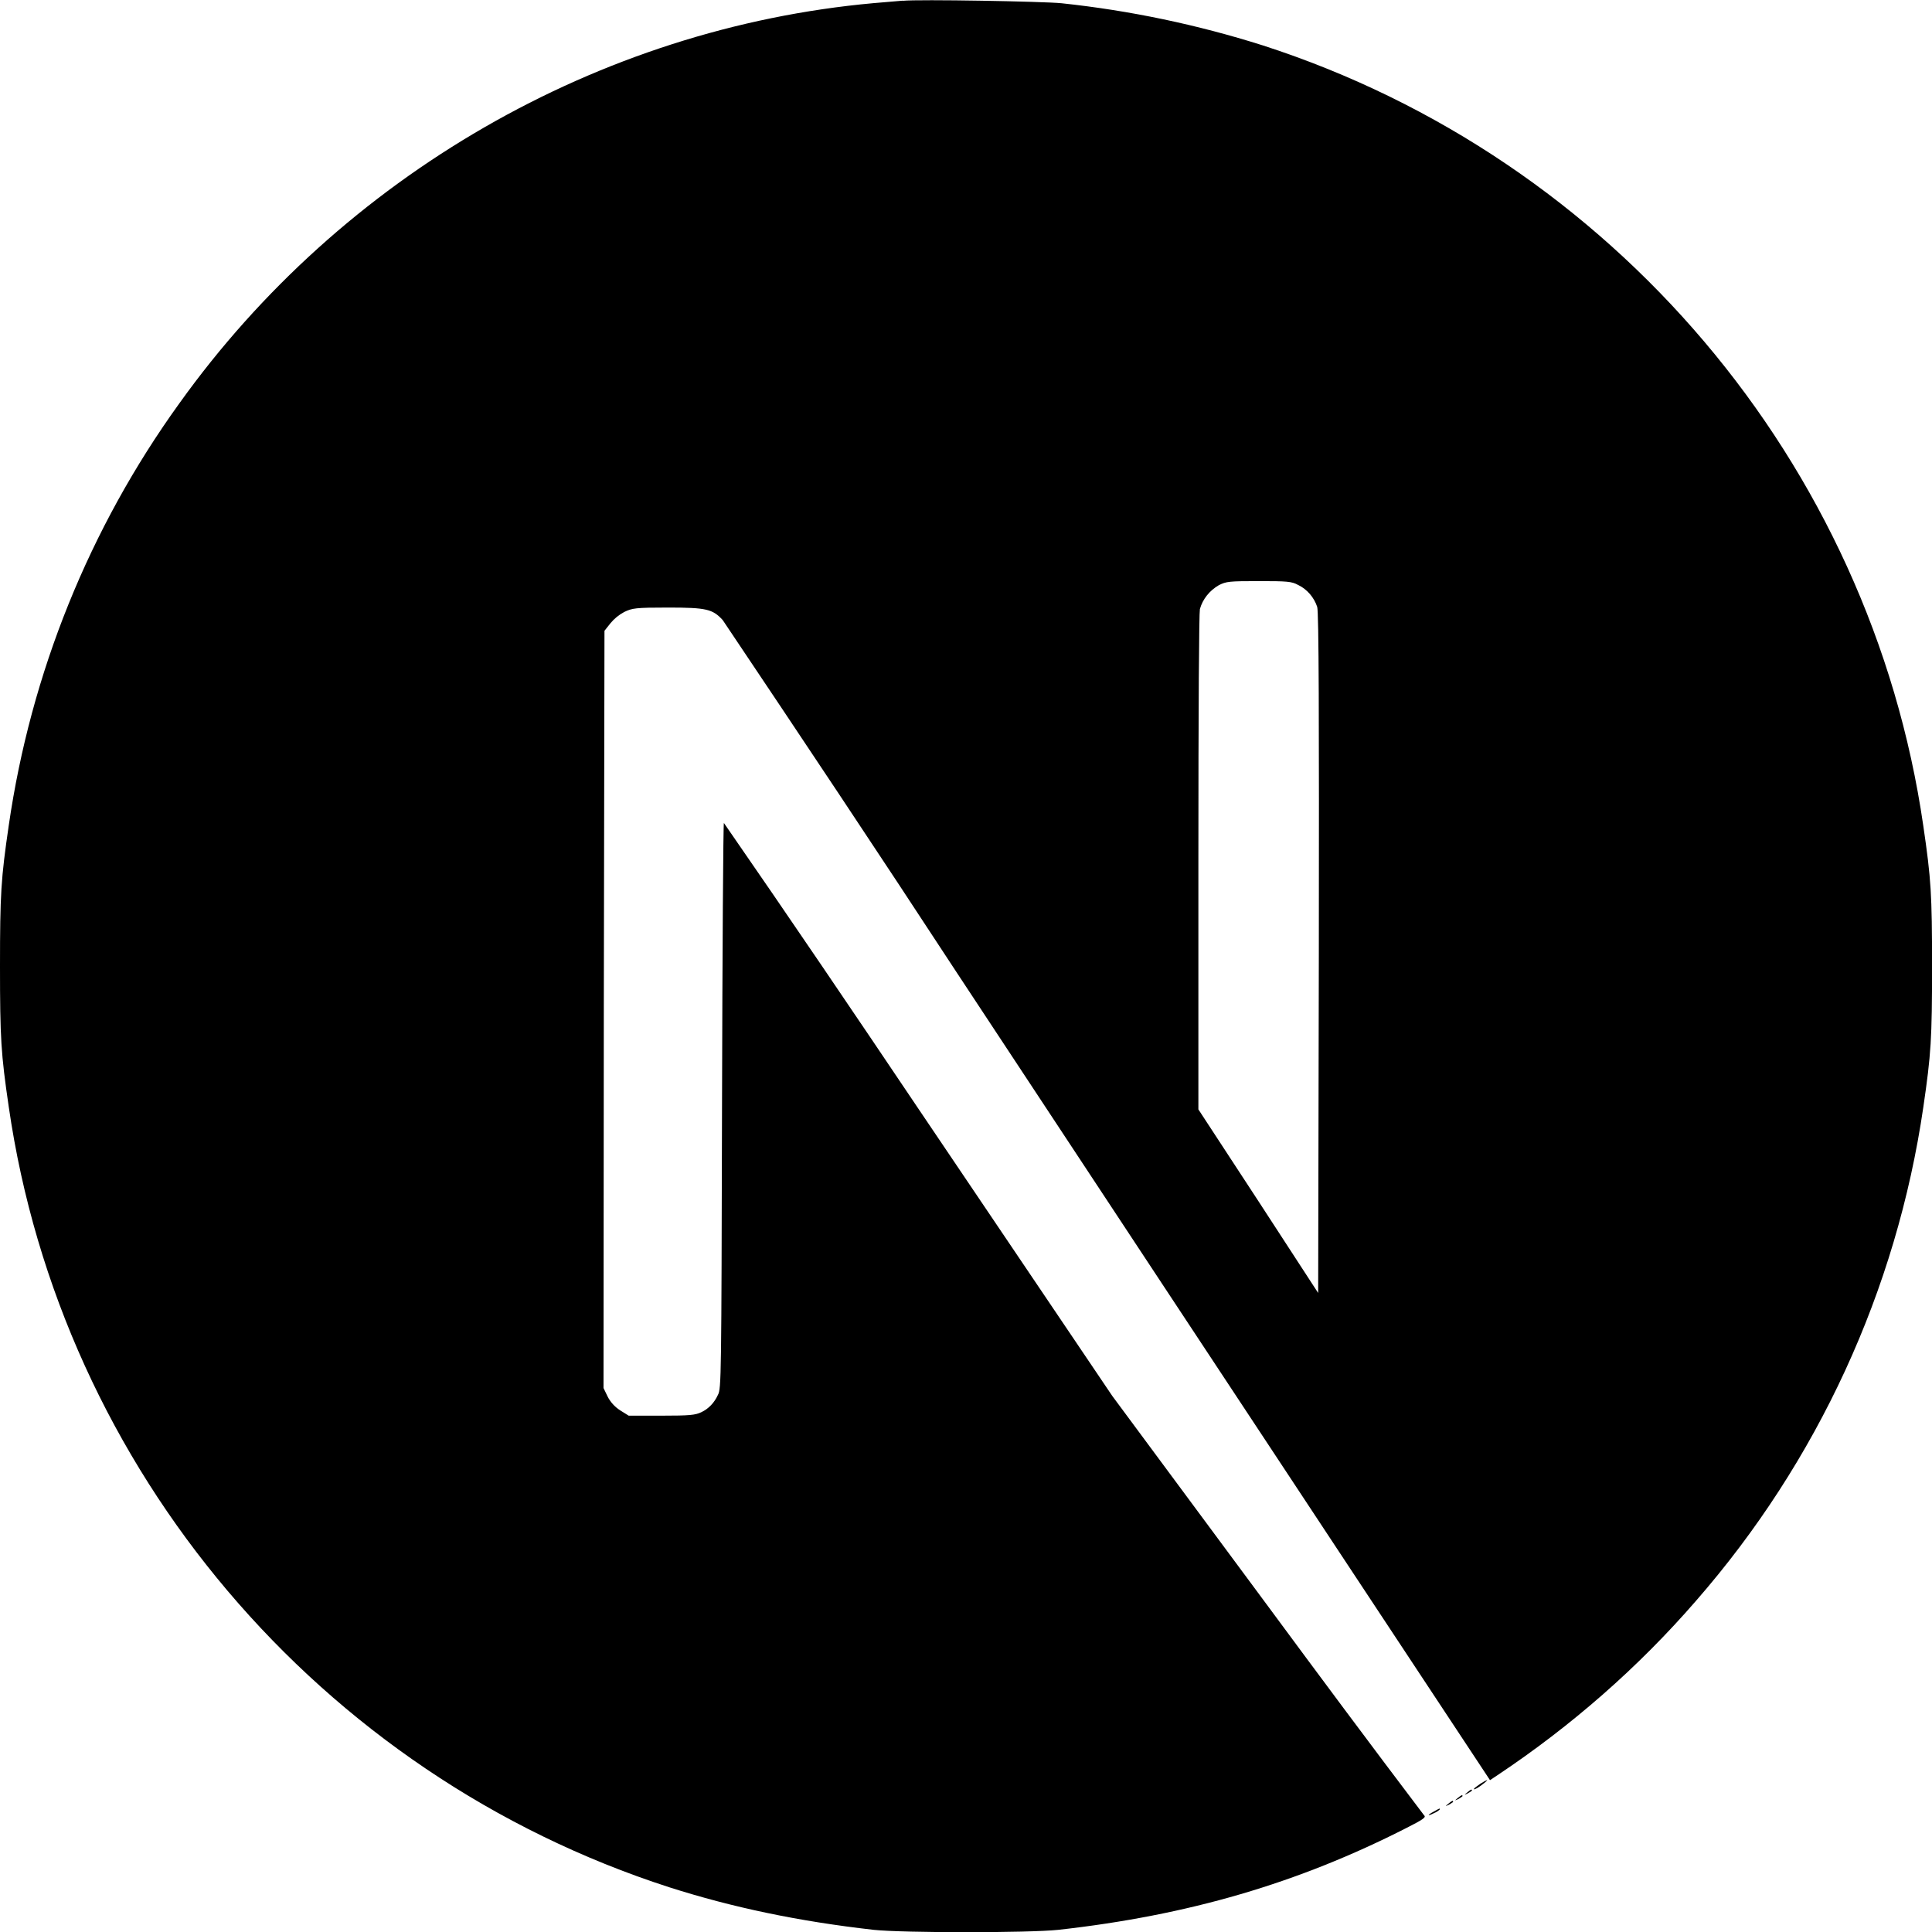
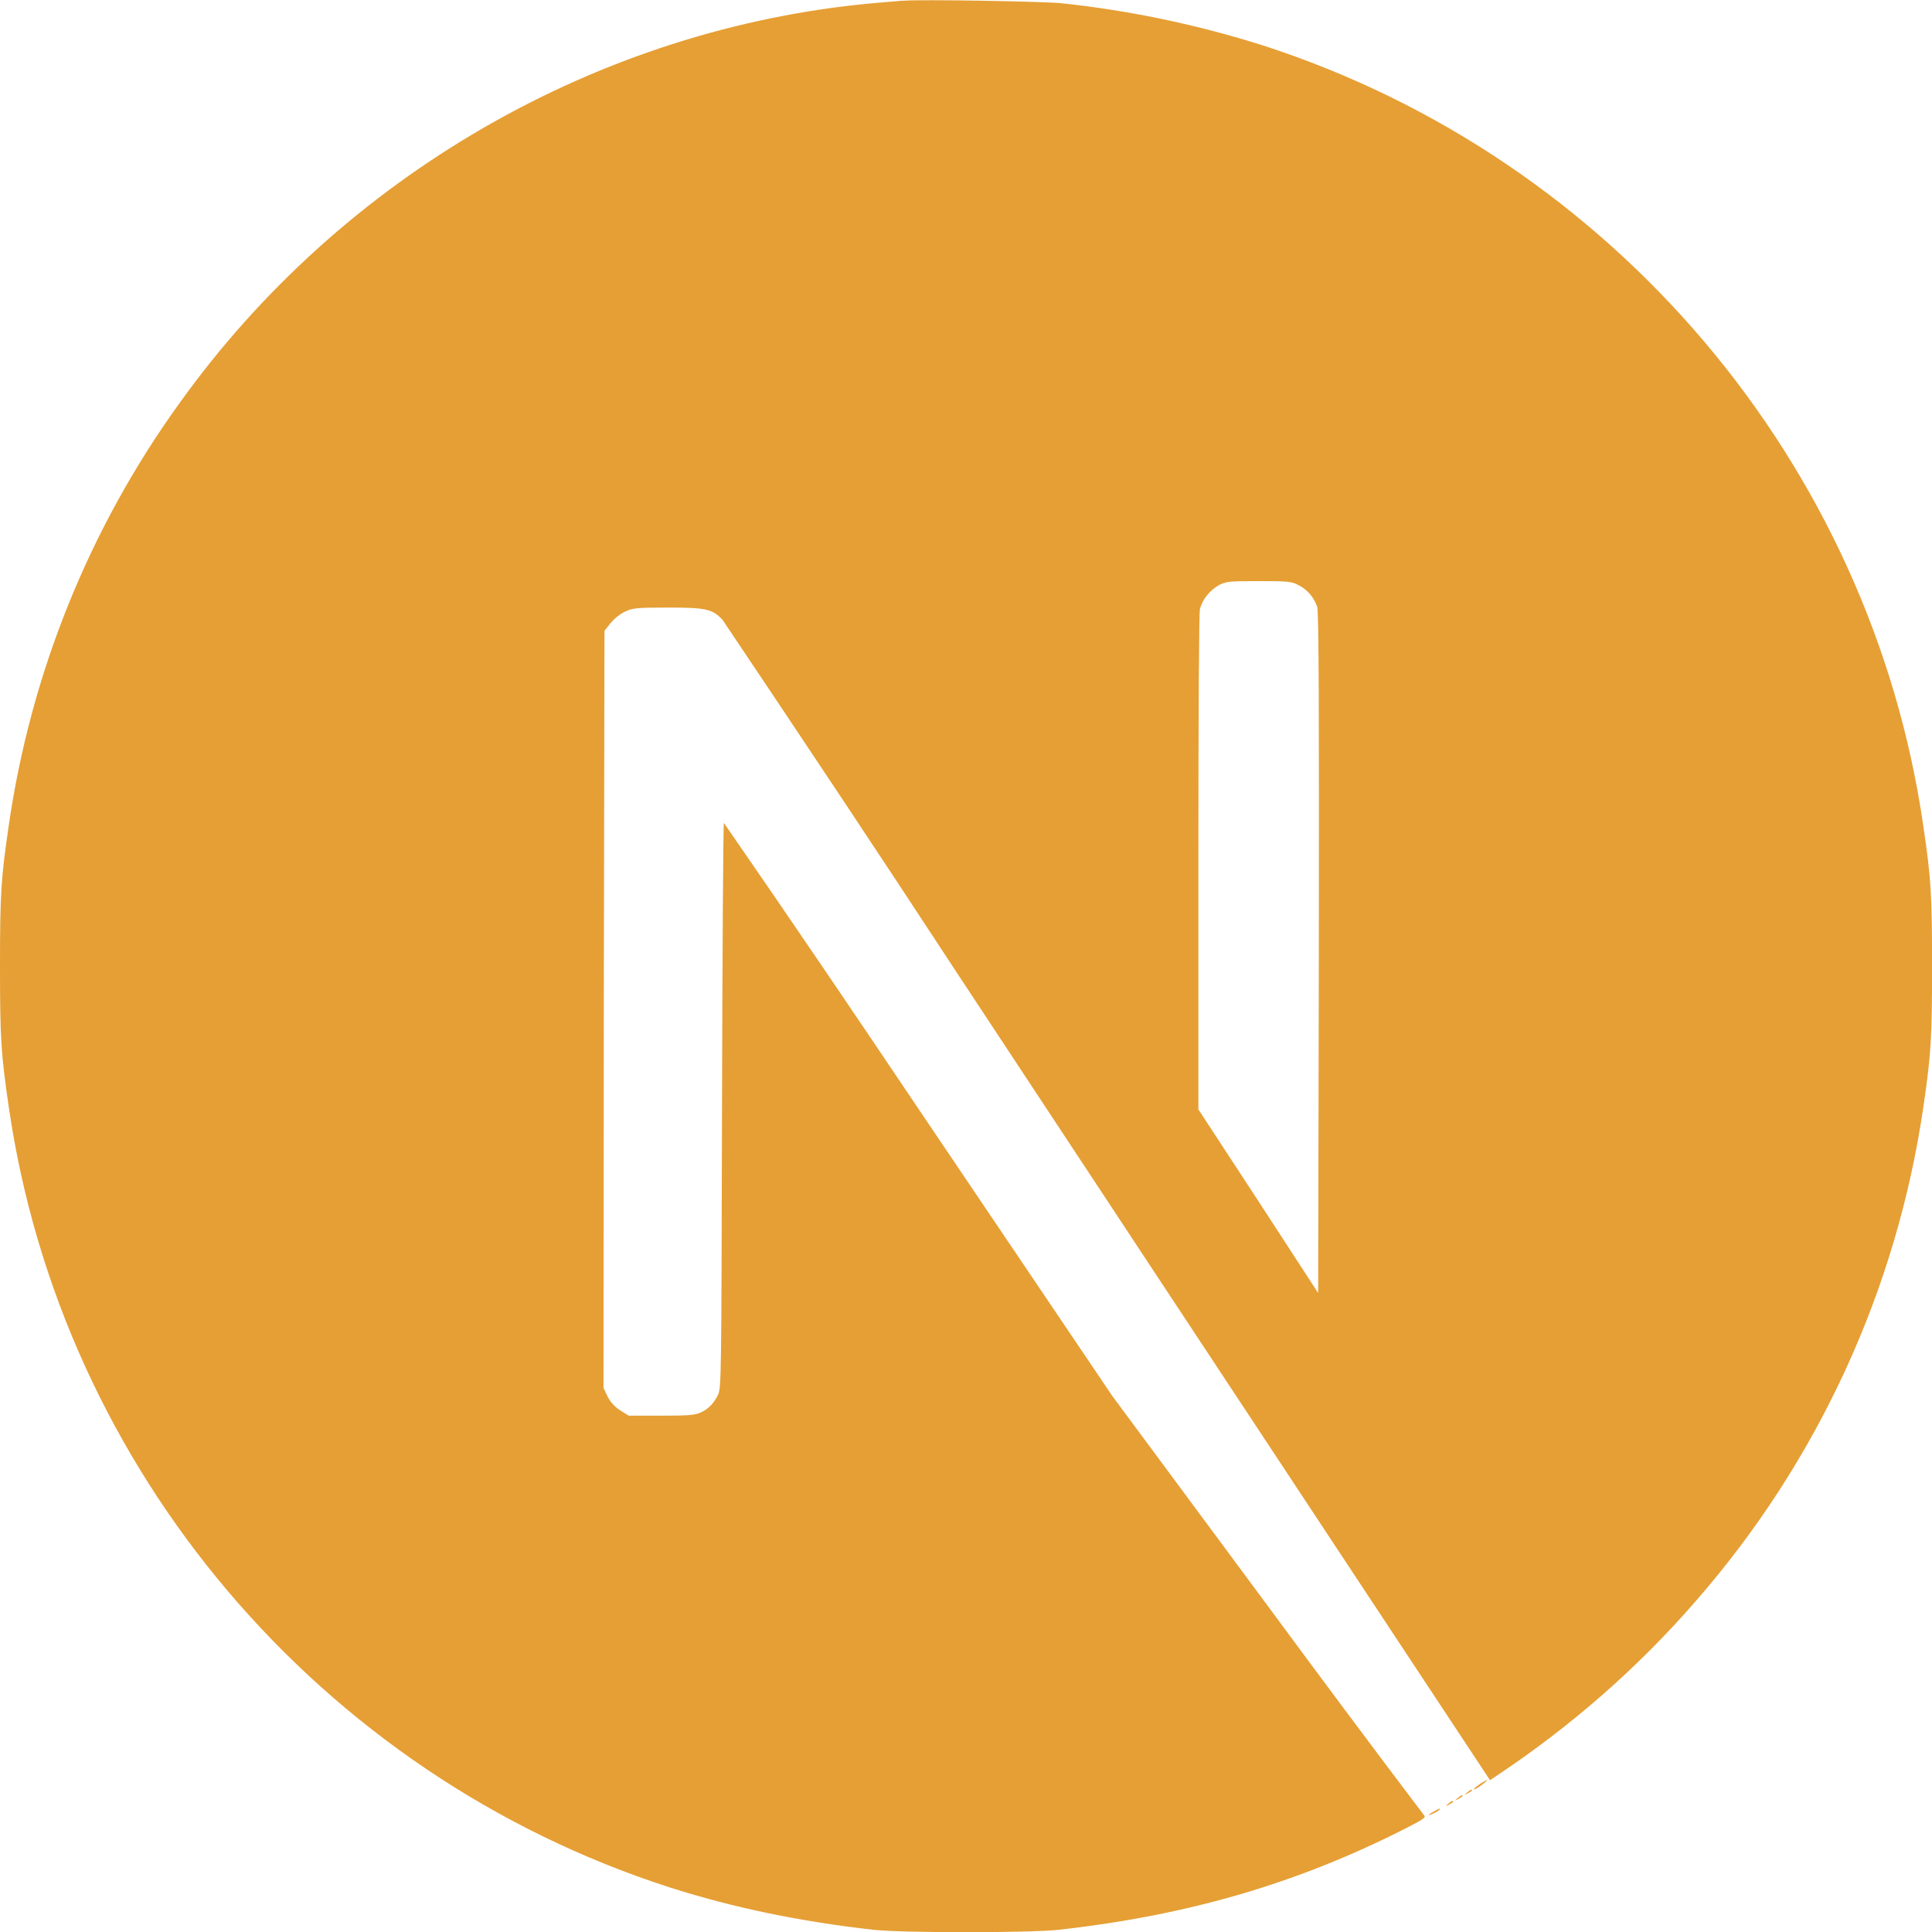
- <svg xmlns="http://www.w3.org/2000/svg" height="32" viewBox="0 0 32 32" width="32">
+ <svg xmlns="http://www.w3.org/2000/svg" height="32" viewBox="0 0 32 32" width="32" fill="#E69F34">
  <path d="m23.749 30.005c-.119.063-.109.083.005.025.037-.015.068-.036.095-.061 0-.021 0-.021-.1.036zm.24-.13c-.057.047-.057.047.011.016.036-.021.068-.041.068-.047 0-.027-.016-.021-.079.031zm.156-.094c-.057.047-.057.047.011.016.037-.021.068-.043.068-.048 0-.025-.016-.02-.079.032zm.158-.093c-.057.047-.057.047.009.015.037-.02.068-.041.068-.047 0-.025-.016-.02-.077.032zm.213-.141c-.109.073-.147.12-.047.068.067-.041.181-.131.161-.131-.043.016-.079.043-.115.063zm-9.563-29.536c-.073.005-.292.025-.484.041-4.548.412-8.803 2.86-11.5 6.631-1.491 2.067-2.459 4.468-2.824 6.989-.129.88-.145 1.14-.145 2.333 0 1.192.016 1.448.145 2.328.871 6.011 5.147 11.057 10.943 12.927 1.043.333 2.136.563 3.381.704.484.052 2.577.052 3.061 0 2.152-.24 3.969-.771 5.767-1.688.276-.14.328-.177.291-.208-.88-1.161-1.744-2.323-2.609-3.495l-2.557-3.453-3.203-4.745c-1.068-1.588-2.14-3.172-3.229-4.744-.011 0-.025 2.109-.031 4.681-.011 4.505-.011 4.688-.068 4.792-.057.125-.151.229-.276.287-.099.047-.188.057-.661.057h-.541l-.141-.088c-.088-.057-.161-.136-.208-.229l-.068-.141.005-6.271.011-6.271.099-.125c.063-.077.141-.14.229-.187.131-.063.183-.073.724-.073.635 0 .74.025.907.208 1.296 1.932 2.588 3.869 3.859 5.812 2.079 3.152 4.917 7.453 6.312 9.563l2.537 3.839.125-.083c1.219-.813 2.328-1.781 3.285-2.885 2.016-2.308 3.324-5.147 3.767-8.177.129-.88.145-1.141.145-2.333 0-1.193-.016-1.448-.145-2.328-.871-6.011-5.147-11.057-10.943-12.928-1.084-.343-2.199-.577-3.328-.697-.303-.031-2.371-.068-2.631-.041zm6.547 9.677c.151.072.265.208.317.364.027.084.032 1.823.027 5.74l-.011 5.624-.989-1.52-.995-1.521v-4.083c0-2.647.011-4.131.025-4.204.047-.167.161-.307.313-.395.124-.063.172-.068.667-.068.463 0 .541.005.645.063z" />
</svg>
